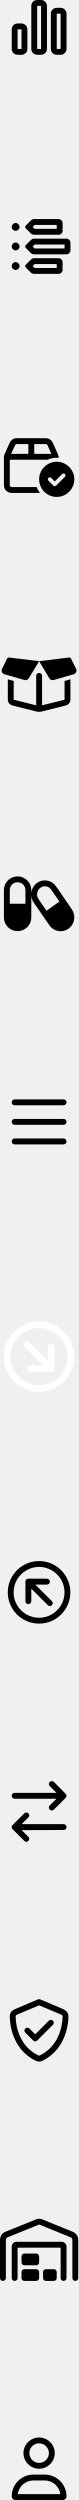
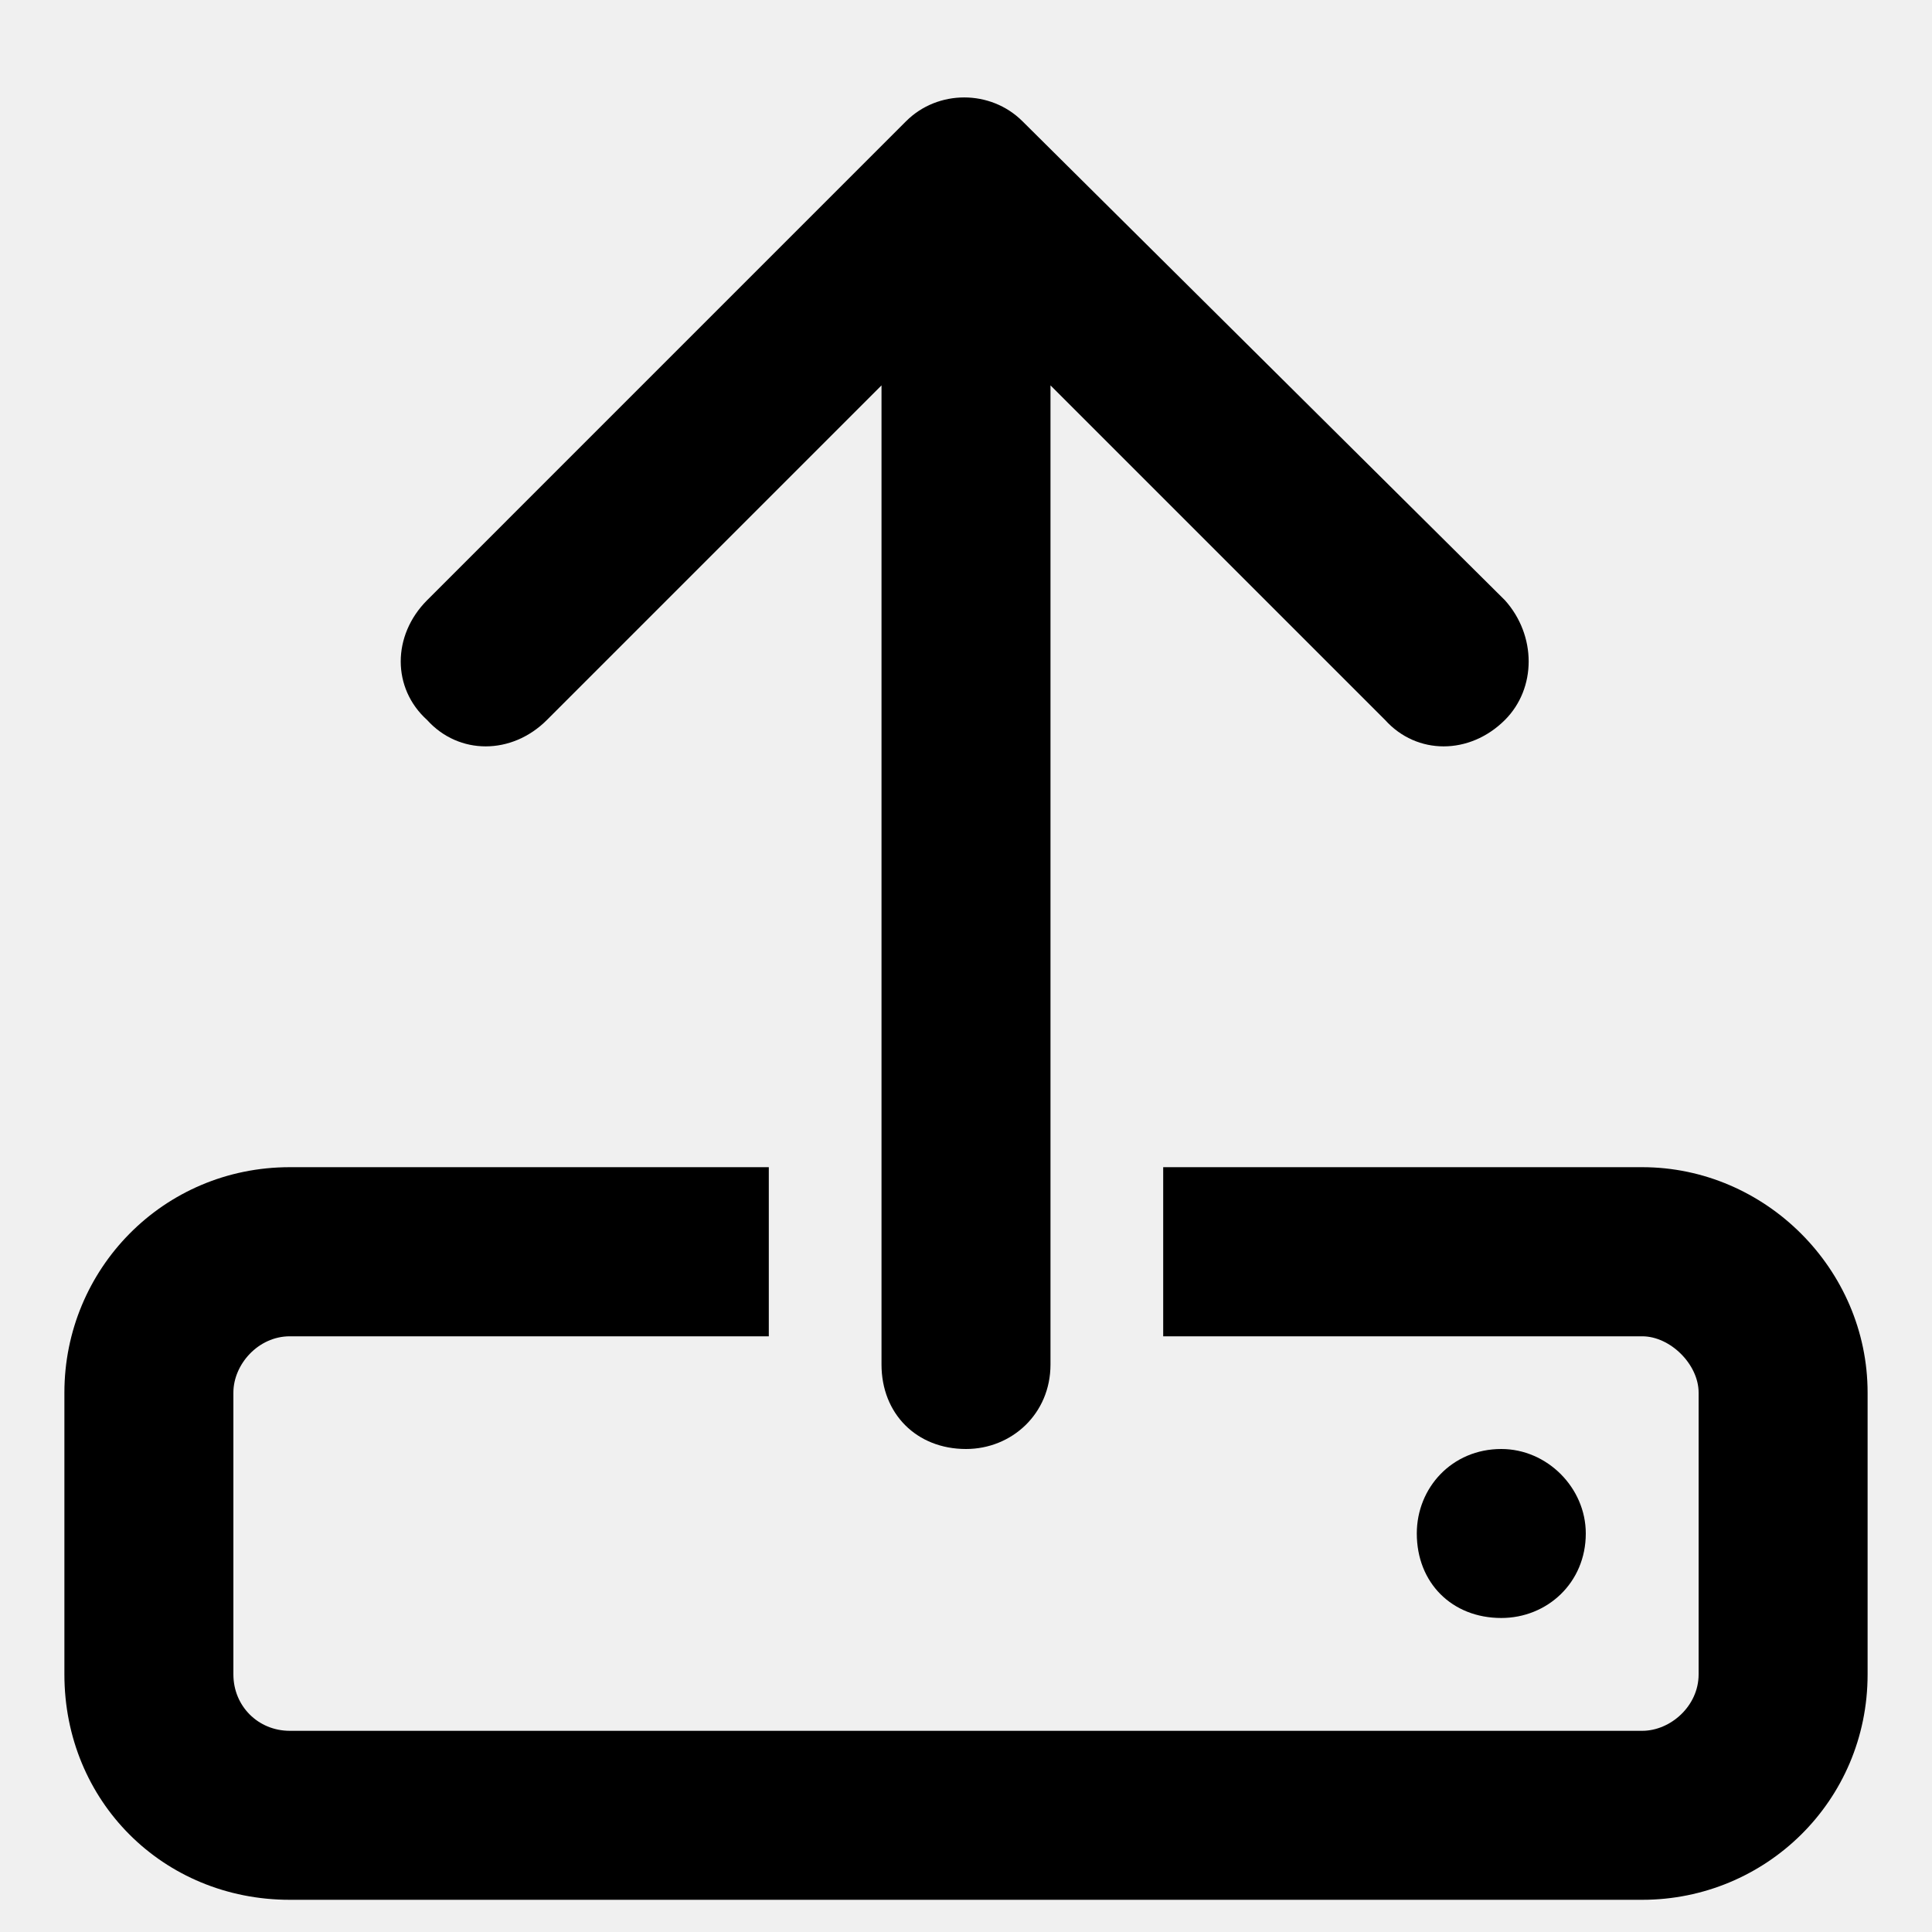
- <svg xmlns="http://www.w3.org/2000/svg" width="20" height="639" viewBox="0 0 20 639" fill="none">
-   <path d="M10.5 1.5H9.5V12.5H10.5V1.5ZM9.5 0H10.5C11.312 0 12 0.688 12 1.5V12.5C12 13.344 11.312 14 10.5 14H9.5C8.656 14 8 13.344 8 12.5V1.5C8 0.688 8.656 0 9.5 0ZM5.5 7.5H4.5V12.5H5.5V7.5ZM4.5 6H5.5C6.312 6 7 6.688 7 7.5V12.5C7 13.344 6.312 14 5.5 14H4.5C3.656 14 3 13.344 3 12.5V7.5C3 6.688 3.656 6 4.5 6ZM14.5 3.5V12.5H15.5V3.5H14.5ZM13 3.5C13 2.688 13.656 2 14.5 2H15.5C16.312 2 17 2.688 17 3.5V12.5C17 13.344 16.312 14 15.5 14H14.5C13.656 14 13 13.344 13 12.5V3.5Z" fill="currentColor" />
-   <path d="M8.844 58.5H14.5V57.5H8.844L8.344 58L8.844 58.5ZM6.594 58.375C6.406 58.188 6.406 57.844 6.594 57.656L7.938 56.312C8.125 56.125 8.375 56 8.656 56H15C15.531 56 16 56.469 16 57V59C16 59.562 15.531 60 15 60H8.656C8.375 60 8.125 59.906 7.938 59.719L6.594 58.375ZM4 59C3.438 59 3 58.562 3 58C3 57.469 3.438 57 4 57C4.531 57 5 57.469 5 58C5 58.562 4.531 59 4 59ZM4 64C3.438 64 3 63.562 3 63C3 62.469 3.438 62 4 62C4.531 62 5 62.469 5 63C5 63.562 4.531 64 4 64ZM3 68C3 67.469 3.438 67 4 67C4.531 67 5 67.469 5 68C5 68.562 4.531 69 4 69C3.438 69 3 68.562 3 68ZM8.844 68.5H14.5V67.5H8.844L8.344 68L8.844 68.5ZM6.594 68.375C6.406 68.188 6.406 67.844 6.594 67.656L7.938 66.312C8.125 66.125 8.375 66 8.656 66H15C15.531 66 16 66.469 16 67V69C16 69.562 15.531 70 15 70H8.656C8.375 70 8.125 69.906 7.938 69.719L6.594 68.375ZM8.344 63L8.844 63.5H16.5V62.5H8.844L8.344 63ZM7.938 64.719L6.594 63.375C6.406 63.188 6.406 62.844 6.594 62.656L7.938 61.312C8.125 61.125 8.375 61 8.656 61H17C17.531 61 18 61.469 18 62V64C18 64.562 17.531 65 17 65H8.656C8.375 65 8.125 64.906 7.938 64.719Z" fill="currentColor" />
-   <path d="M11.688 113.5H8.75V116H13.125L12.156 113.812C12.062 113.625 11.875 113.5 11.688 113.5ZM2.5 117.5V124C2.5 124.281 2.719 124.5 3 124.5H9.375C9.562 125.062 9.875 125.562 10.25 126H3C1.875 126 1 125.125 1 124V116.938C1 116.656 1.031 116.375 1.156 116.125L2.469 113.188C2.781 112.469 3.5 112 4.281 112H11.688C12.469 112 13.188 112.469 13.5 113.188L14.812 116.125C14.938 116.375 15 116.656 15 116.938V117.031C14.812 117.031 14.656 117 14.5 117C13.656 117 12.875 117.188 12.188 117.5H2.5ZM2.844 116H7.25V113.5H4.281C4.094 113.5 3.906 113.625 3.844 113.812L2.844 116ZM19 122.5C19 124.125 18.125 125.594 16.75 126.406C15.344 127.219 13.625 127.219 12.25 126.406C10.844 125.594 10 124.125 10 122.5C10 120.906 10.844 119.438 12.25 118.625C13.625 117.812 15.344 117.812 16.75 118.625C18.125 119.438 19 120.906 19 122.5ZM16.594 121.156C16.406 120.969 16.062 120.969 15.875 121.156L14 123.062L13.094 122.156C12.906 121.969 12.562 121.969 12.375 122.156C12.188 122.344 12.188 122.688 12.375 122.875L13.625 124.125C13.812 124.312 14.156 124.312 14.344 124.125L16.594 121.875C16.781 121.688 16.781 121.344 16.594 121.156Z" fill="currentColor" />
-   <path d="M0.531 170.938L1.812 168.344C1.906 168.156 2.125 168.031 2.344 168.062L10 169L7.375 173.344C7.156 173.75 6.688 173.938 6.25 173.812L1.156 172.344C0.531 172.188 0.25 171.5 0.531 170.938ZM10 169L17.625 168.062C17.844 168.031 18.062 168.125 18.156 168.344L19.438 170.938C19.719 171.5 19.438 172.188 18.812 172.344L13.719 173.812C13.281 173.938 12.812 173.75 12.594 173.344L10 169ZM9.938 171H10.031H9.938ZM16.5 174.062L18 173.625V178.844C18 179.531 17.531 180.125 16.844 180.312L10.469 181.906C10.156 181.969 9.812 181.969 9.5 181.906L3.125 180.312C2.469 180.125 2 179.531 2 178.844V173.625L3.5 174.062V178.844L9.25 180.281V172.75C9.25 172.344 9.562 172 10 172C10.406 172 10.75 172.344 10.75 172.75V180.281L16.5 178.844V174.062Z" fill="currentColor" />
-   <path d="M2.5 227.5V231H6.5V227.5C6.5 226.406 5.594 225.5 4.5 225.5C3.375 225.5 2.5 226.406 2.5 227.5ZM1 227.5C1 225.594 2.562 224 4.5 224C6.406 224 8 225.594 8 227.5V228.281C8.094 227.25 8.594 226.312 9.469 225.688C11.031 224.531 13.219 224.938 14.344 226.562L18.344 232.406C19.469 234.031 19.094 236.25 17.5 237.375C15.906 238.5 13.719 238.125 12.625 236.5L8.594 230.656C8.25 230.125 8.031 229.531 8 228.938V234.5C8 236.438 6.406 238 4.5 238C2.562 238 1 236.438 1 234.5V227.5ZM9.844 229.812L11.875 232.781L15.188 230.438L13.094 227.406C12.469 226.469 11.219 226.25 10.344 226.906C9.438 227.562 9.188 228.844 9.844 229.812Z" fill="currentColor" />
-   <path d="M3 281.75C3 281.344 3.312 281 3.75 281H16.25C16.656 281 17 281.344 17 281.75C17 282.188 16.656 282.5 16.25 282.5H3.75C3.312 282.5 3 282.188 3 281.75ZM3 286.75C3 286.344 3.312 286 3.75 286H16.25C16.656 286 17 286.344 17 286.75C17 287.188 16.656 287.5 16.25 287.5H3.75C3.312 287.5 3 287.188 3 286.75ZM17 291.75C17 292.188 16.656 292.5 16.25 292.5H3.75C3.312 292.5 3 292.188 3 291.75C3 291.344 3.312 291 3.75 291H16.25C16.656 291 17 291.344 17 291.75Z" fill="currentColor" />
-   <path d="M10 354.062C12.602 354.062 14.992 352.691 16.328 350.406C17.629 348.156 17.629 345.379 16.328 343.094C14.992 340.844 12.602 339.438 10 339.438C7.363 339.438 4.973 340.844 3.637 343.094C2.336 345.379 2.336 348.156 3.637 350.406C4.973 352.691 7.363 354.062 10 354.062ZM10 337.75C13.199 337.75 16.152 339.473 17.77 342.25C19.387 345.062 19.387 348.473 17.77 351.25C16.152 354.062 13.199 355.75 10 355.75C6.766 355.75 3.812 354.062 2.195 351.25C0.578 348.473 0.578 345.062 2.195 342.25C3.812 339.473 6.766 337.75 10 337.75ZM7.75 350.688C7.258 350.688 6.906 350.336 6.906 349.844C6.906 349.387 7.258 349 7.75 349H11.055L6.309 344.254C5.957 343.938 5.957 343.41 6.309 343.059C6.625 342.742 7.152 342.742 7.504 343.059L12.25 347.84V344.219C12.25 343.762 12.602 343.375 13.094 343.375C13.551 343.375 13.938 343.762 13.938 344.219V349.844C13.938 350.336 13.551 350.688 13.094 350.688H7.75Z" fill="white" />
-   <path d="M10 400.5C7.656 400.5 5.531 401.75 4.344 403.75C3.188 405.781 3.188 408.25 4.344 410.25C5.531 412.281 7.656 413.5 10 413.5C12.312 413.5 14.438 412.281 15.625 410.25C16.781 408.25 16.781 405.781 15.625 403.75C14.438 401.75 12.312 400.5 10 400.5ZM10 415C7.125 415 4.5 413.5 3.062 411C1.625 408.531 1.625 405.5 3.062 403C4.5 400.531 7.125 399 10 399C12.844 399 15.469 400.531 16.906 403C18.344 405.5 18.344 408.531 16.906 411C15.469 413.5 12.844 415 10 415ZM12 403.5V403.531C12.406 403.531 12.75 403.844 12.75 404.281C12.75 404.688 12.406 405.031 12 405.031H9.031L13.25 409.25C13.562 409.531 13.562 410 13.25 410.281C12.969 410.594 12.5 410.594 12.219 410.281L8 406.062V409.25C8 409.688 7.656 410 7.25 410C6.812 410 6.5 409.688 6.5 409.25V404.25C6.5 403.844 6.812 403.5 7.25 403.5H12Z" fill="currentColor" />
-   <path d="M6.219 470.531L3.219 467.531C2.906 467.25 2.906 466.781 3.219 466.469L6.219 463.5C6.5 463.188 6.969 463.188 7.25 463.5C7.562 463.781 7.562 464.25 7.25 464.531L5.531 466.25H16.25C16.656 466.25 17 466.594 17 467C17 467.438 16.656 467.75 16.25 467.75L5.531 467.781L7.25 469.5C7.562 469.781 7.562 470.25 7.25 470.531C6.969 470.844 6.5 470.844 6.219 470.531ZM16.781 459.531L13.781 462.531C13.469 462.844 13 462.844 12.719 462.531C12.406 462.25 12.406 461.781 12.719 461.469L14.438 459.75H3.75C3.312 459.75 3 459.438 3 459C3 458.594 3.312 458.25 3.75 458.25H14.438L12.719 456.531C12.406 456.25 12.406 455.781 12.719 455.469C13 455.188 13.469 455.188 13.781 455.469L16.781 458.5C17.062 458.781 17.062 459.25 16.781 459.531Z" fill="currentColor" />
-   <path d="M4.281 514.969C4.094 515.062 4 515.219 4 515.375C4 518.25 5.188 523.156 9.812 525.375C9.906 525.438 10.062 525.438 10.156 525.375C14.781 523.188 15.969 518.25 16 515.375C16 515.219 15.875 515.062 15.719 514.969L10 512.562L4.281 514.969ZM16.281 513.594C16.969 513.906 17.5 514.562 17.5 515.375C17.469 518.5 16.188 524.156 10.812 526.75C10.281 527 9.688 527 9.156 526.75C3.781 524.156 2.5 518.5 2.5 515.375C2.469 514.562 3 513.906 3.688 513.594L9.562 511.094C9.688 511.031 9.844 511 10 511C10.125 511 10.281 511.031 10.406 511.094L16.281 513.594ZM13.531 517.531L9.531 521.531C9.219 521.844 8.75 521.844 8.469 521.531L6.469 519.531C6.156 519.25 6.156 518.781 6.469 518.5C6.75 518.188 7.219 518.188 7.531 518.5L9 519.969L12.469 516.5C12.75 516.188 13.219 516.188 13.531 516.5C13.812 516.781 13.812 517.25 13.531 517.531Z" fill="currentColor" />
-   <path d="M10.094 568.625C10.031 568.594 9.938 568.594 9.906 568.625L1.969 571.844C1.656 571.938 1.5 572.219 1.5 572.531V582.25C1.5 582.688 1.156 583 0.75 583C0.312 583 0 582.688 0 582.25V572.531C0 571.594 0.531 570.781 1.375 570.438L9.344 567.219C9.75 567.062 10.219 567.062 10.656 567.219L18.594 570.438C19.438 570.781 20 571.594 20 572.531V582.25C20 582.688 19.656 583 19.25 583C18.812 583 18.5 582.688 18.5 582.25V572.531C18.5 572.219 18.312 571.938 18.031 571.844L10.094 568.625ZM4.5 574.5V582.25C4.5 582.688 4.156 583 3.75 583C3.312 583 3 582.688 3 582.25V574.25C3 573.562 3.531 573 4.25 573H15.75C16.438 573 17 573.562 17 574.25V582.25C17 582.688 16.656 583 16.25 583C15.812 583 15.5 582.688 15.5 582.25V574.5H4.5ZM11.75 580H13.75C14.156 580 14.5 580.344 14.5 580.75V582.25C14.5 582.688 14.156 583 13.75 583H11.75C11.312 583 11 582.688 11 582.25V580.75C11 580.344 11.312 580 11.75 580ZM5.5 576.75C5.5 576.344 5.812 576 6.25 576H9.25C9.656 576 10 576.344 10 576.75V578.25C10 578.688 9.656 579 9.25 579H6.25C5.812 579 5.5 578.688 5.5 578.25V576.75ZM6.25 580H9.25C9.656 580 10 580.344 10 580.75V582.25C10 582.688 9.656 583 9.25 583H6.25C5.812 583 5.5 582.688 5.5 582.25V580.75C5.5 580.344 5.812 580 6.25 580Z" fill="currentColor" />
-   <path d="M12.5 627C12.5 626.125 12 625.312 11.25 624.844C10.469 624.406 9.5 624.406 8.75 624.844C7.969 625.312 7.5 626.125 7.5 627C7.5 627.906 7.969 628.719 8.75 629.188C9.5 629.625 10.469 629.625 11.25 629.188C12 628.719 12.5 627.906 12.5 627ZM6 627C6 625.594 6.75 624.281 8 623.562C9.219 622.844 10.75 622.844 12 623.562C13.219 624.281 14 625.594 14 627C14 628.438 13.219 629.75 12 630.469C10.75 631.188 9.219 631.188 8 630.469C6.75 629.75 6 628.438 6 627ZM4.531 637.5H15.438C15.156 635.531 13.469 634 11.406 634H8.562C6.5 634 4.812 635.531 4.531 637.5ZM3 638.094C3 635 5.469 632.5 8.562 632.5H11.406C14.5 632.5 17 635 17 638.094C17 638.594 16.562 639 16.062 639H3.906C3.406 639 3 638.594 3 638.094Z" fill="currentColor" />
+ <svg xmlns="http://www.w3.org/2000/svg" width="15" height="15" viewBox="0 0 15 15" fill="none">
+   <path d="M8.156 10.594C8.156 10.977 7.855 11.25 7.5 11.25C7.117 11.25 6.844 10.977 6.844 10.594V2.992L4.246 5.59C3.973 5.863 3.562 5.863 3.316 5.59C3.043 5.344 3.043 4.934 3.316 4.66L7.035 0.941C7.281 0.695 7.691 0.695 7.938 0.941L11.684 4.66C11.93 4.934 11.93 5.344 11.684 5.59C11.41 5.863 11 5.863 10.754 5.59L8.156 2.992V10.594ZM9.031 10.375V9.062H12.75C13.707 9.062 14.5 9.855 14.5 10.812V13C14.5 13.984 13.707 14.75 12.75 14.75H2.25C1.266 14.75 0.5 13.984 0.5 13V10.812C0.5 9.855 1.266 9.062 2.25 9.062H5.969V10.375H2.25C2.004 10.375 1.812 10.594 1.812 10.812V13C1.812 13.246 2.004 13.438 2.25 13.438H12.75C12.969 13.438 13.188 13.246 13.188 13V10.812C13.188 10.594 12.969 10.375 12.75 10.375H9.031ZM11 11.906C11 11.551 11.273 11.25 11.656 11.25C12.012 11.25 12.312 11.551 12.312 11.906C12.312 12.289 12.012 12.562 11.656 12.562C11.273 12.562 11 12.289 11 11.906Z" fill="currentColor" />
</svg>
